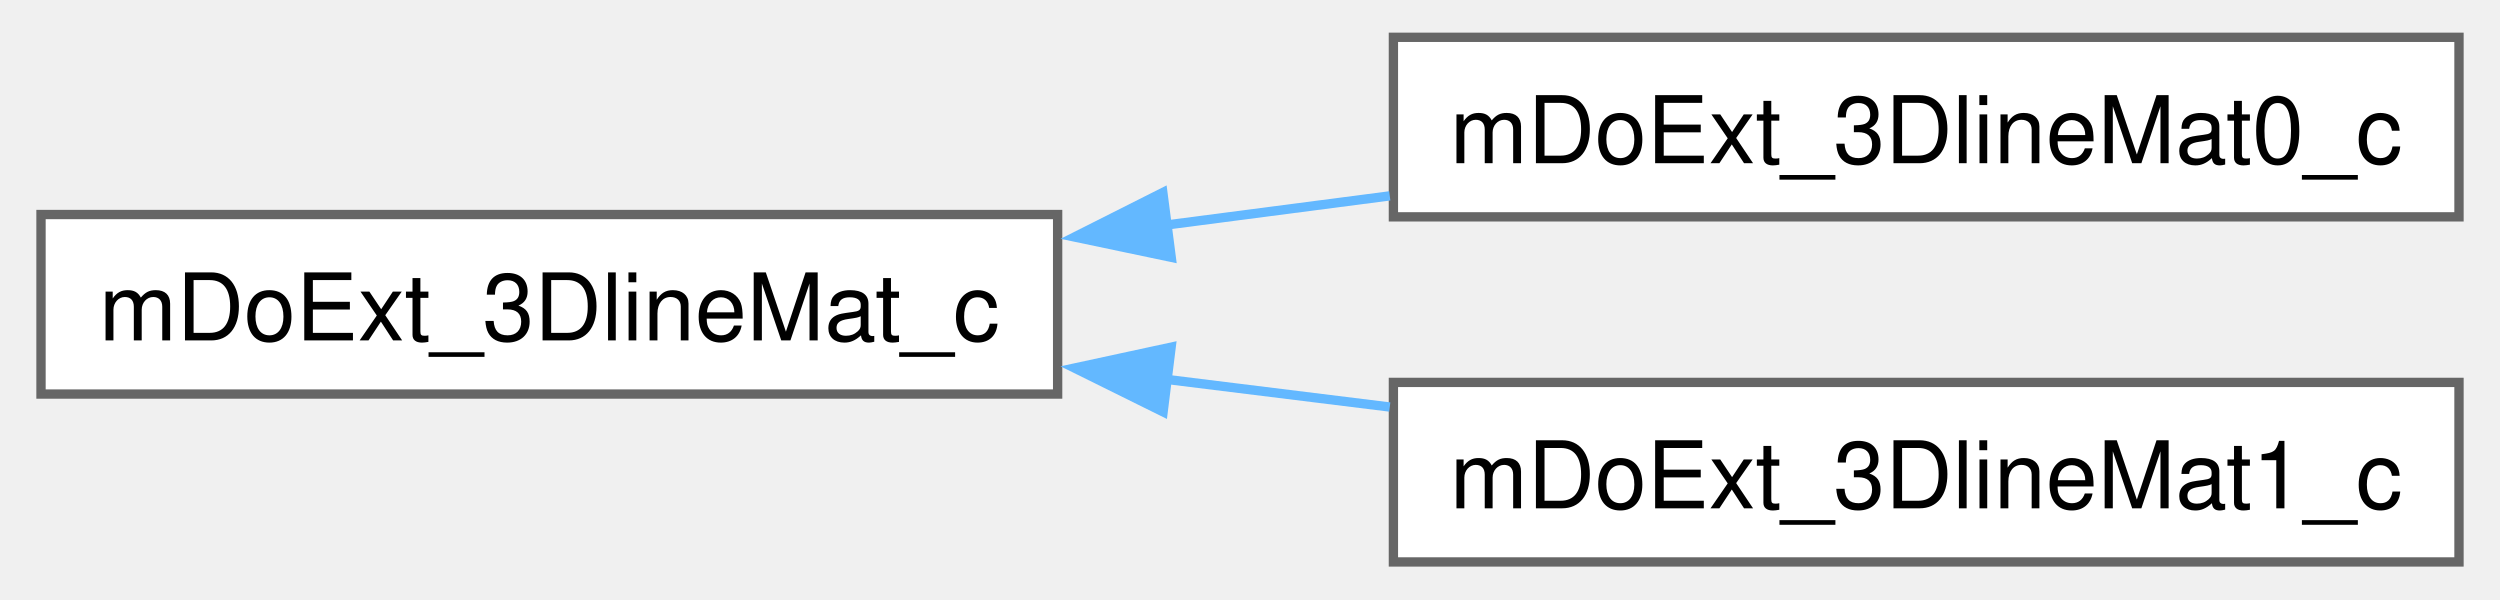
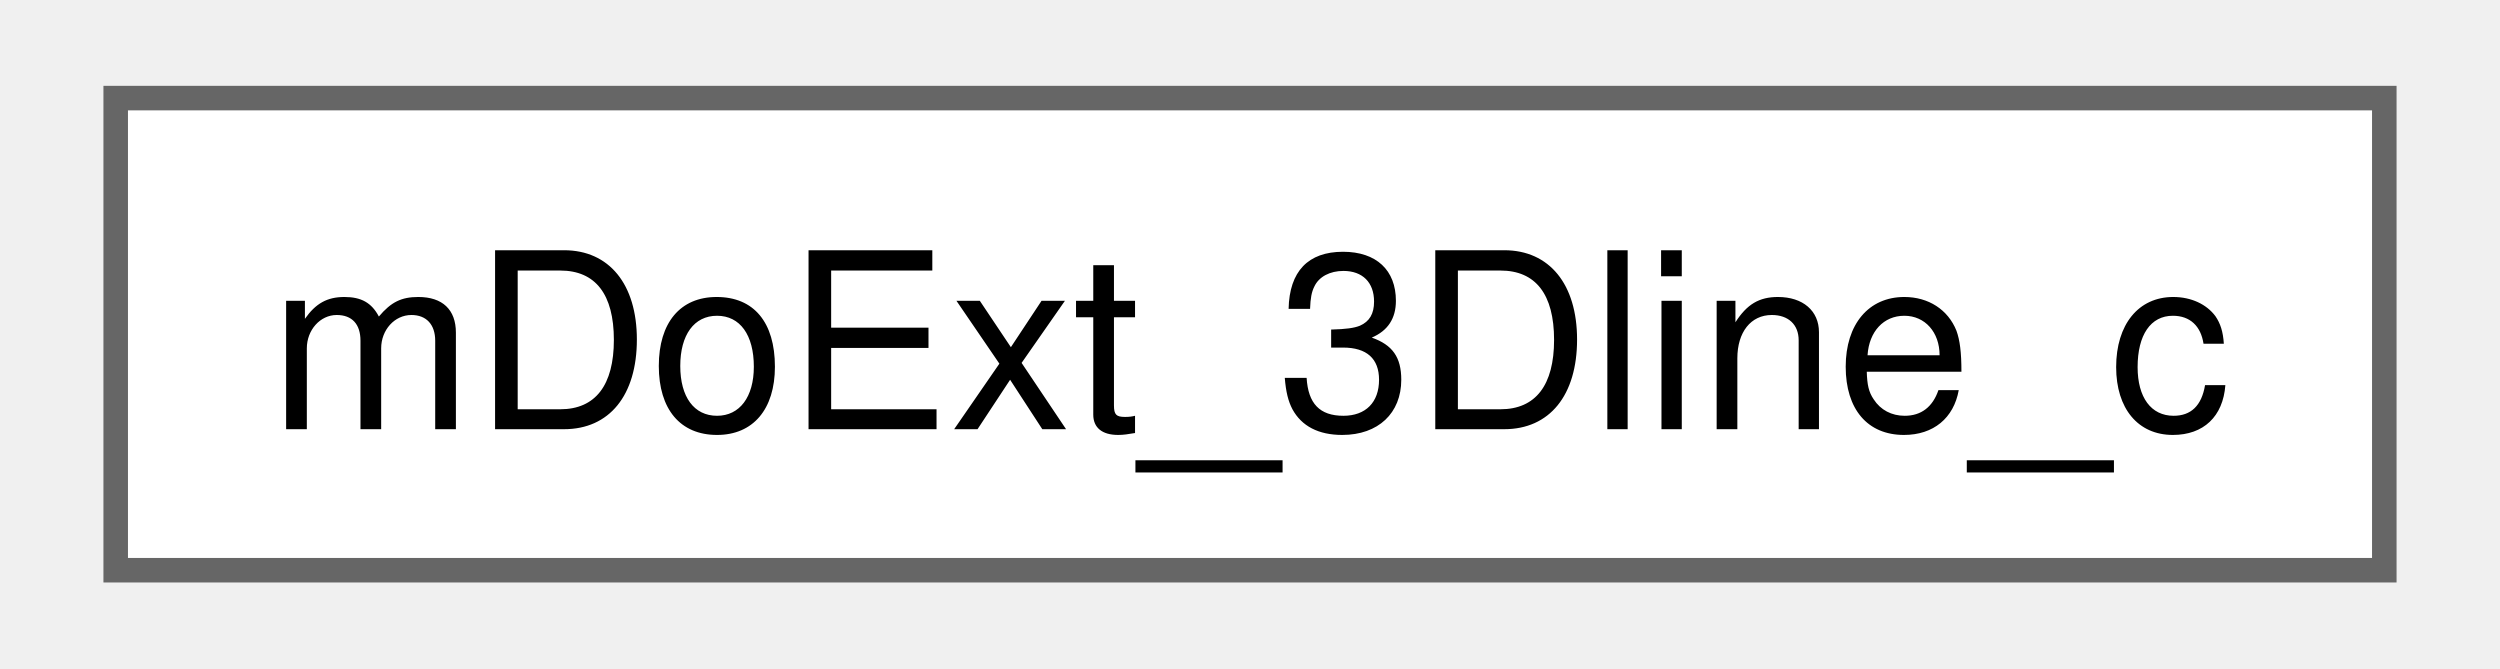
- <svg xmlns="http://www.w3.org/2000/svg" xmlns:xlink="http://www.w3.org/1999/xlink" width="267pt" height="64pt" viewBox="0.00 0.00 267.25 64.25">
-   <g id="graph0" class="graph" transform="scale(1 1) rotate(0) translate(4 60.25)">
+ <svg xmlns="http://www.w3.org/2000/svg" xmlns:xlink="http://www.w3.org/1999/xlink" width="101pt" height="27pt" viewBox="0.00 0.00 100.50 27.25">
+   <g id="graph0" class="graph" transform="scale(1 1) rotate(0) translate(4 23.25)">
    <g id="Node000000" class="node">
      <g id="a_Node000000">
-         <a xlink:href="classmDoExt__3DlineMat__c.html" target="_top" xlink:title=" ">
-           <polygon fill="white" stroke="#666666" points="109,-37.25 0,-37.25 0,-18 109,-18 109,-37.25" />
-           <text text-anchor="middle" x="54.5" y="-23.75" font-family="Helvetica,sans-Serif" font-size="10.00">mDoExt_3DlineMat_c</text>
-         </a>
-       </g>
-     </g>
-     <g id="Node000001" class="node">
-       <g id="a_Node000001">
-         <a xlink:href="classmDoExt__3DlineMat0__c.html" target="_top" xlink:title=" ">
-           <polygon fill="white" stroke="#666666" points="259.25,-56.25 145,-56.25 145,-37 259.25,-37 259.25,-56.25" />
-           <text text-anchor="middle" x="202.12" y="-42.75" font-family="Helvetica,sans-Serif" font-size="10.00">mDoExt_3DlineMat0_c</text>
-         </a>
-       </g>
-     </g>
-     <g id="edge1505_Node000000_Node000001" class="edge">
-       <g id="a_edge1505_Node000000_Node000001">
-         <a xlink:title=" ">
-           <path fill="none" stroke="#63b8ff" d="M120.54,-36.11C128.56,-37.16 136.72,-38.22 144.61,-39.25" />
-           <polygon fill="#63b8ff" stroke="#63b8ff" points="121.18,-32.66 110.81,-34.84 120.28,-39.61 121.18,-32.66" />
-         </a>
-       </g>
-     </g>
-     <g id="Node000002" class="node">
-       <g id="a_Node000002">
-         <a xlink:href="classmDoExt__3DlineMat1__c.html" target="_top" xlink:title=" ">
-           <polygon fill="white" stroke="#666666" points="259.25,-19.25 145,-19.25 145,0 259.25,0 259.25,-19.25" />
-           <text text-anchor="middle" x="202.12" y="-5.75" font-family="Helvetica,sans-Serif" font-size="10.00">mDoExt_3DlineMat1_c</text>
-         </a>
-       </g>
-     </g>
-     <g id="edge1506_Node000000_Node000002" class="edge">
-       <g id="a_edge1506_Node000000_Node000002">
-         <a xlink:title=" ">
-           <path fill="none" stroke="#63b8ff" d="M120.54,-19.59C128.56,-18.59 136.72,-17.59 144.61,-16.61" />
-           <polygon fill="#63b8ff" stroke="#63b8ff" points="120.31,-16.09 110.81,-20.79 121.17,-23.03 120.31,-16.09" />
+         <a xlink:href="classmDoExt__3Dline__c.html" target="_top" xlink:title=" ">
+           <polygon fill="white" stroke="#666666" points="92.5,-19.25 0,-19.25 0,0 92.5,0 92.5,-19.25" />
+           <text text-anchor="middle" x="46.25" y="-5.75" font-family="Helvetica,sans-Serif" font-size="10.00">mDoExt_3Dline_c</text>
        </a>
      </g>
    </g>
  </g>
</svg>
